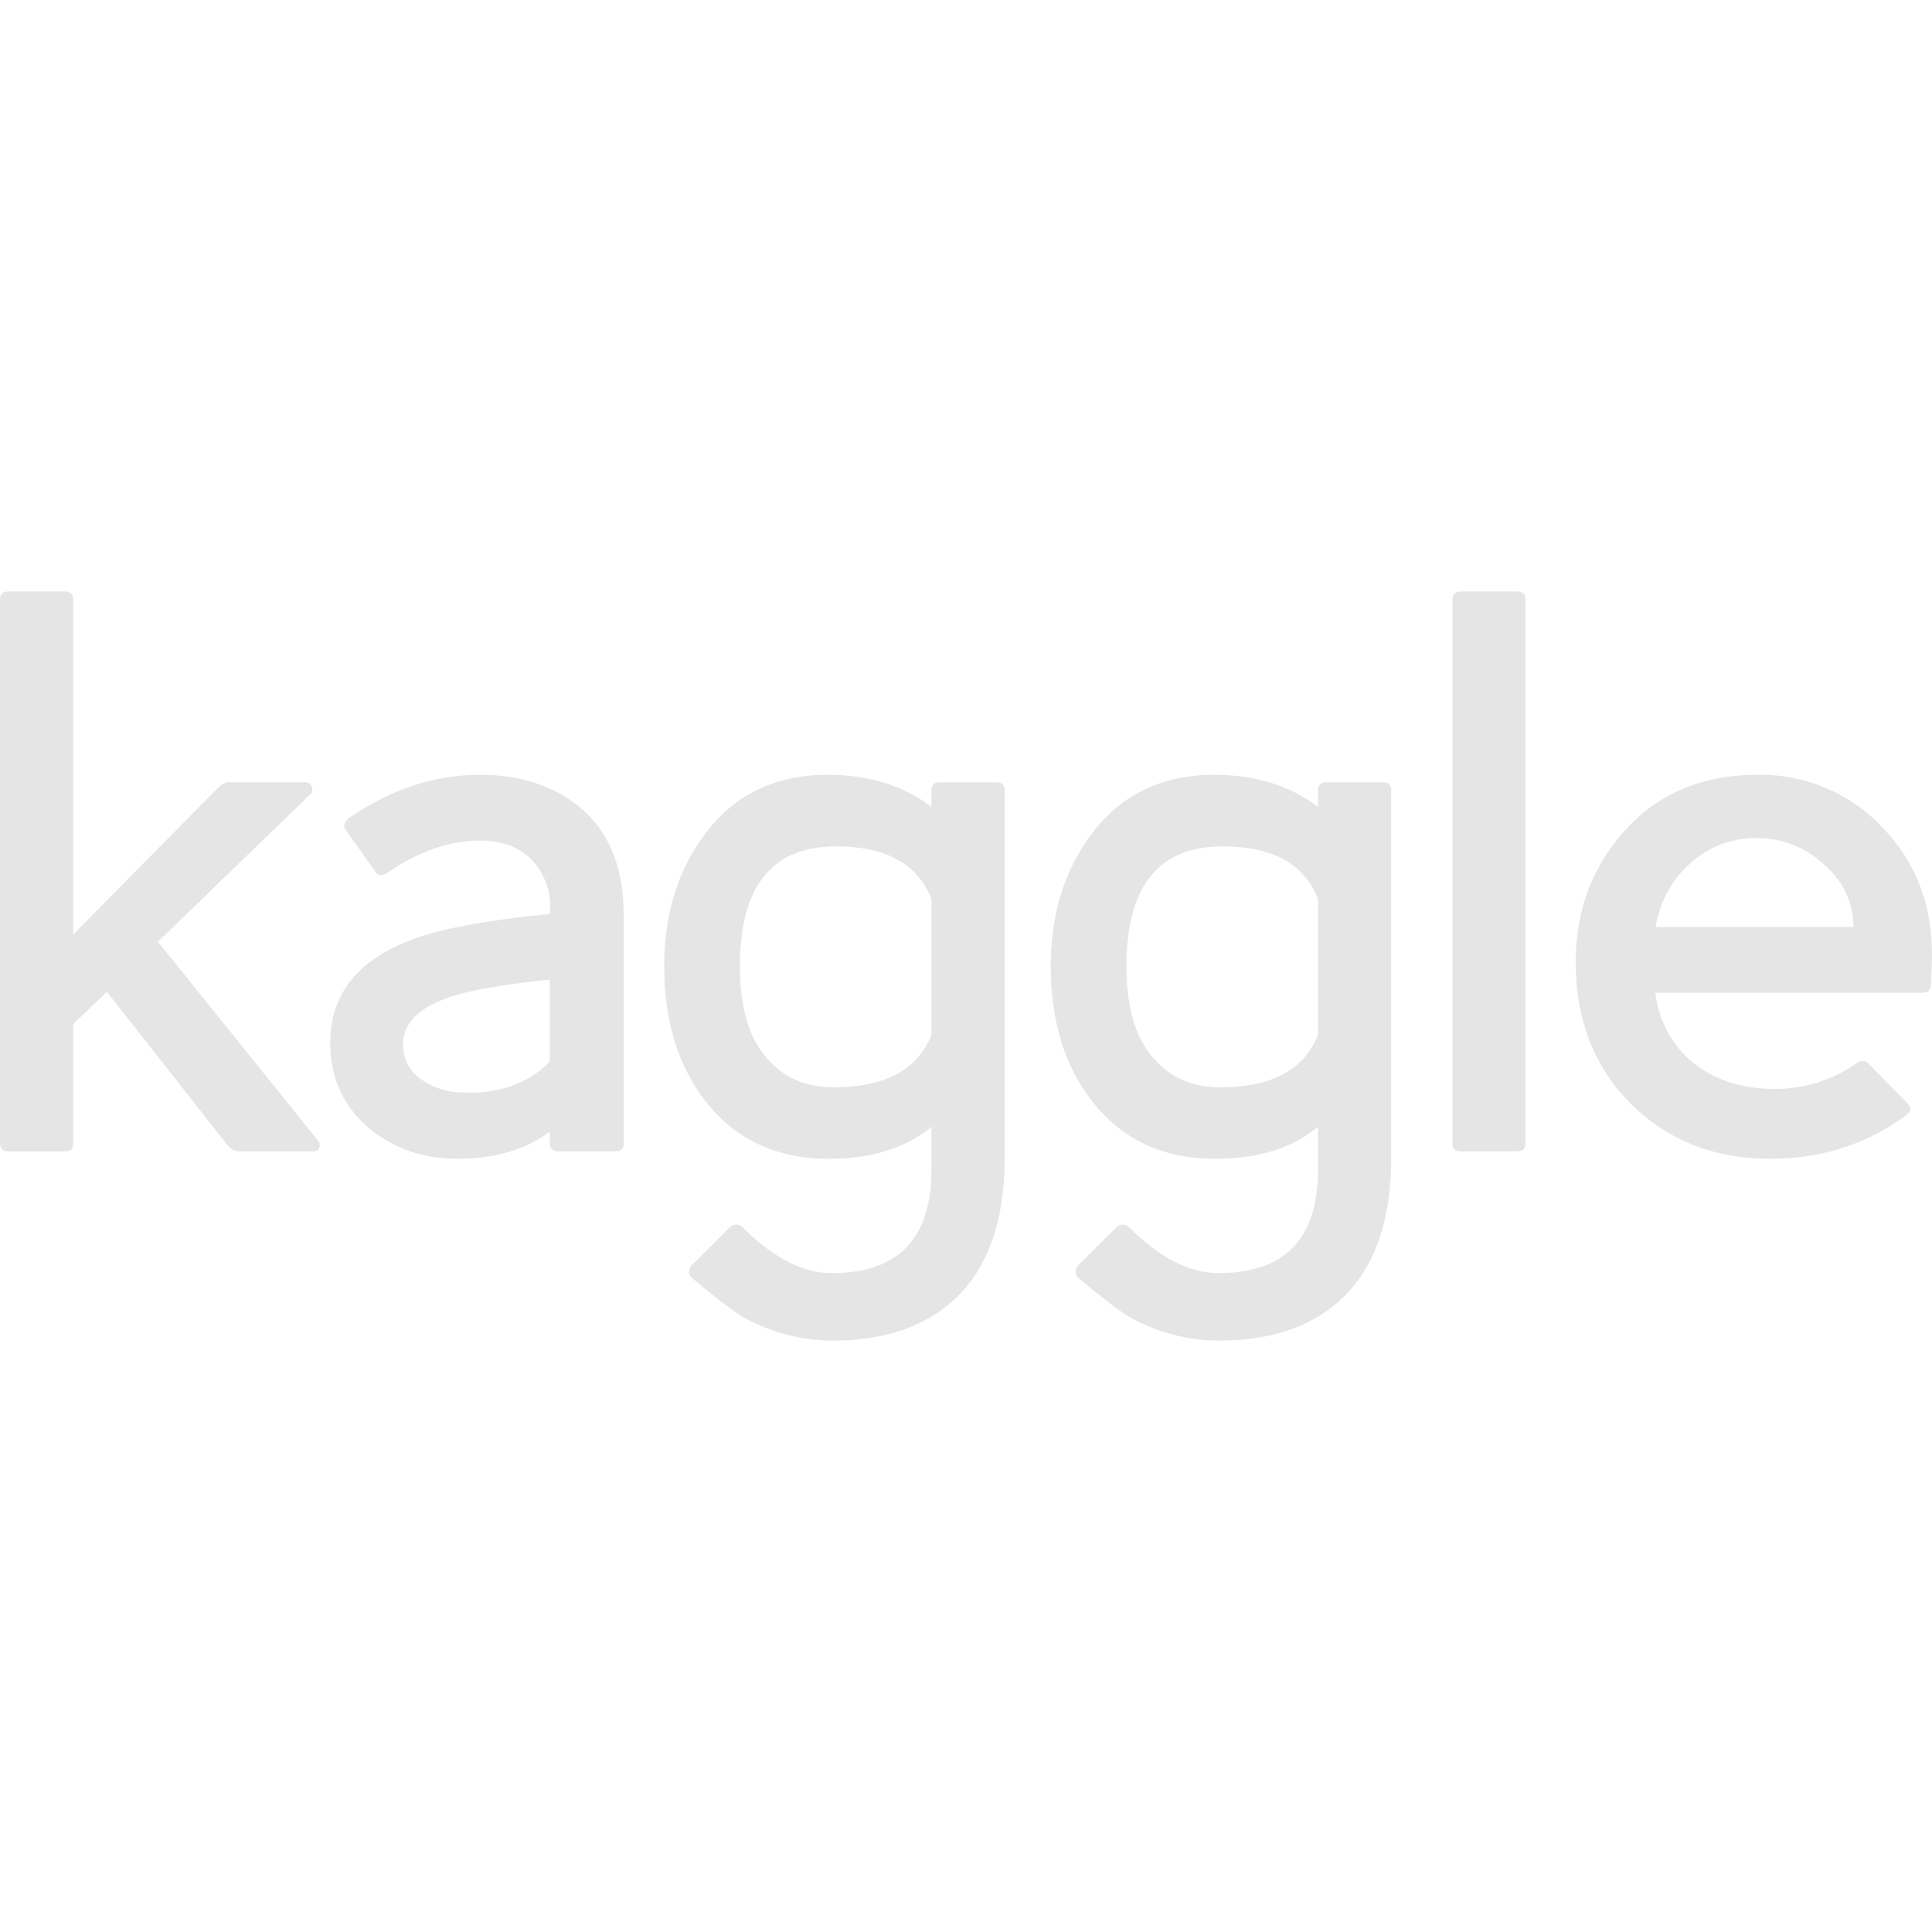
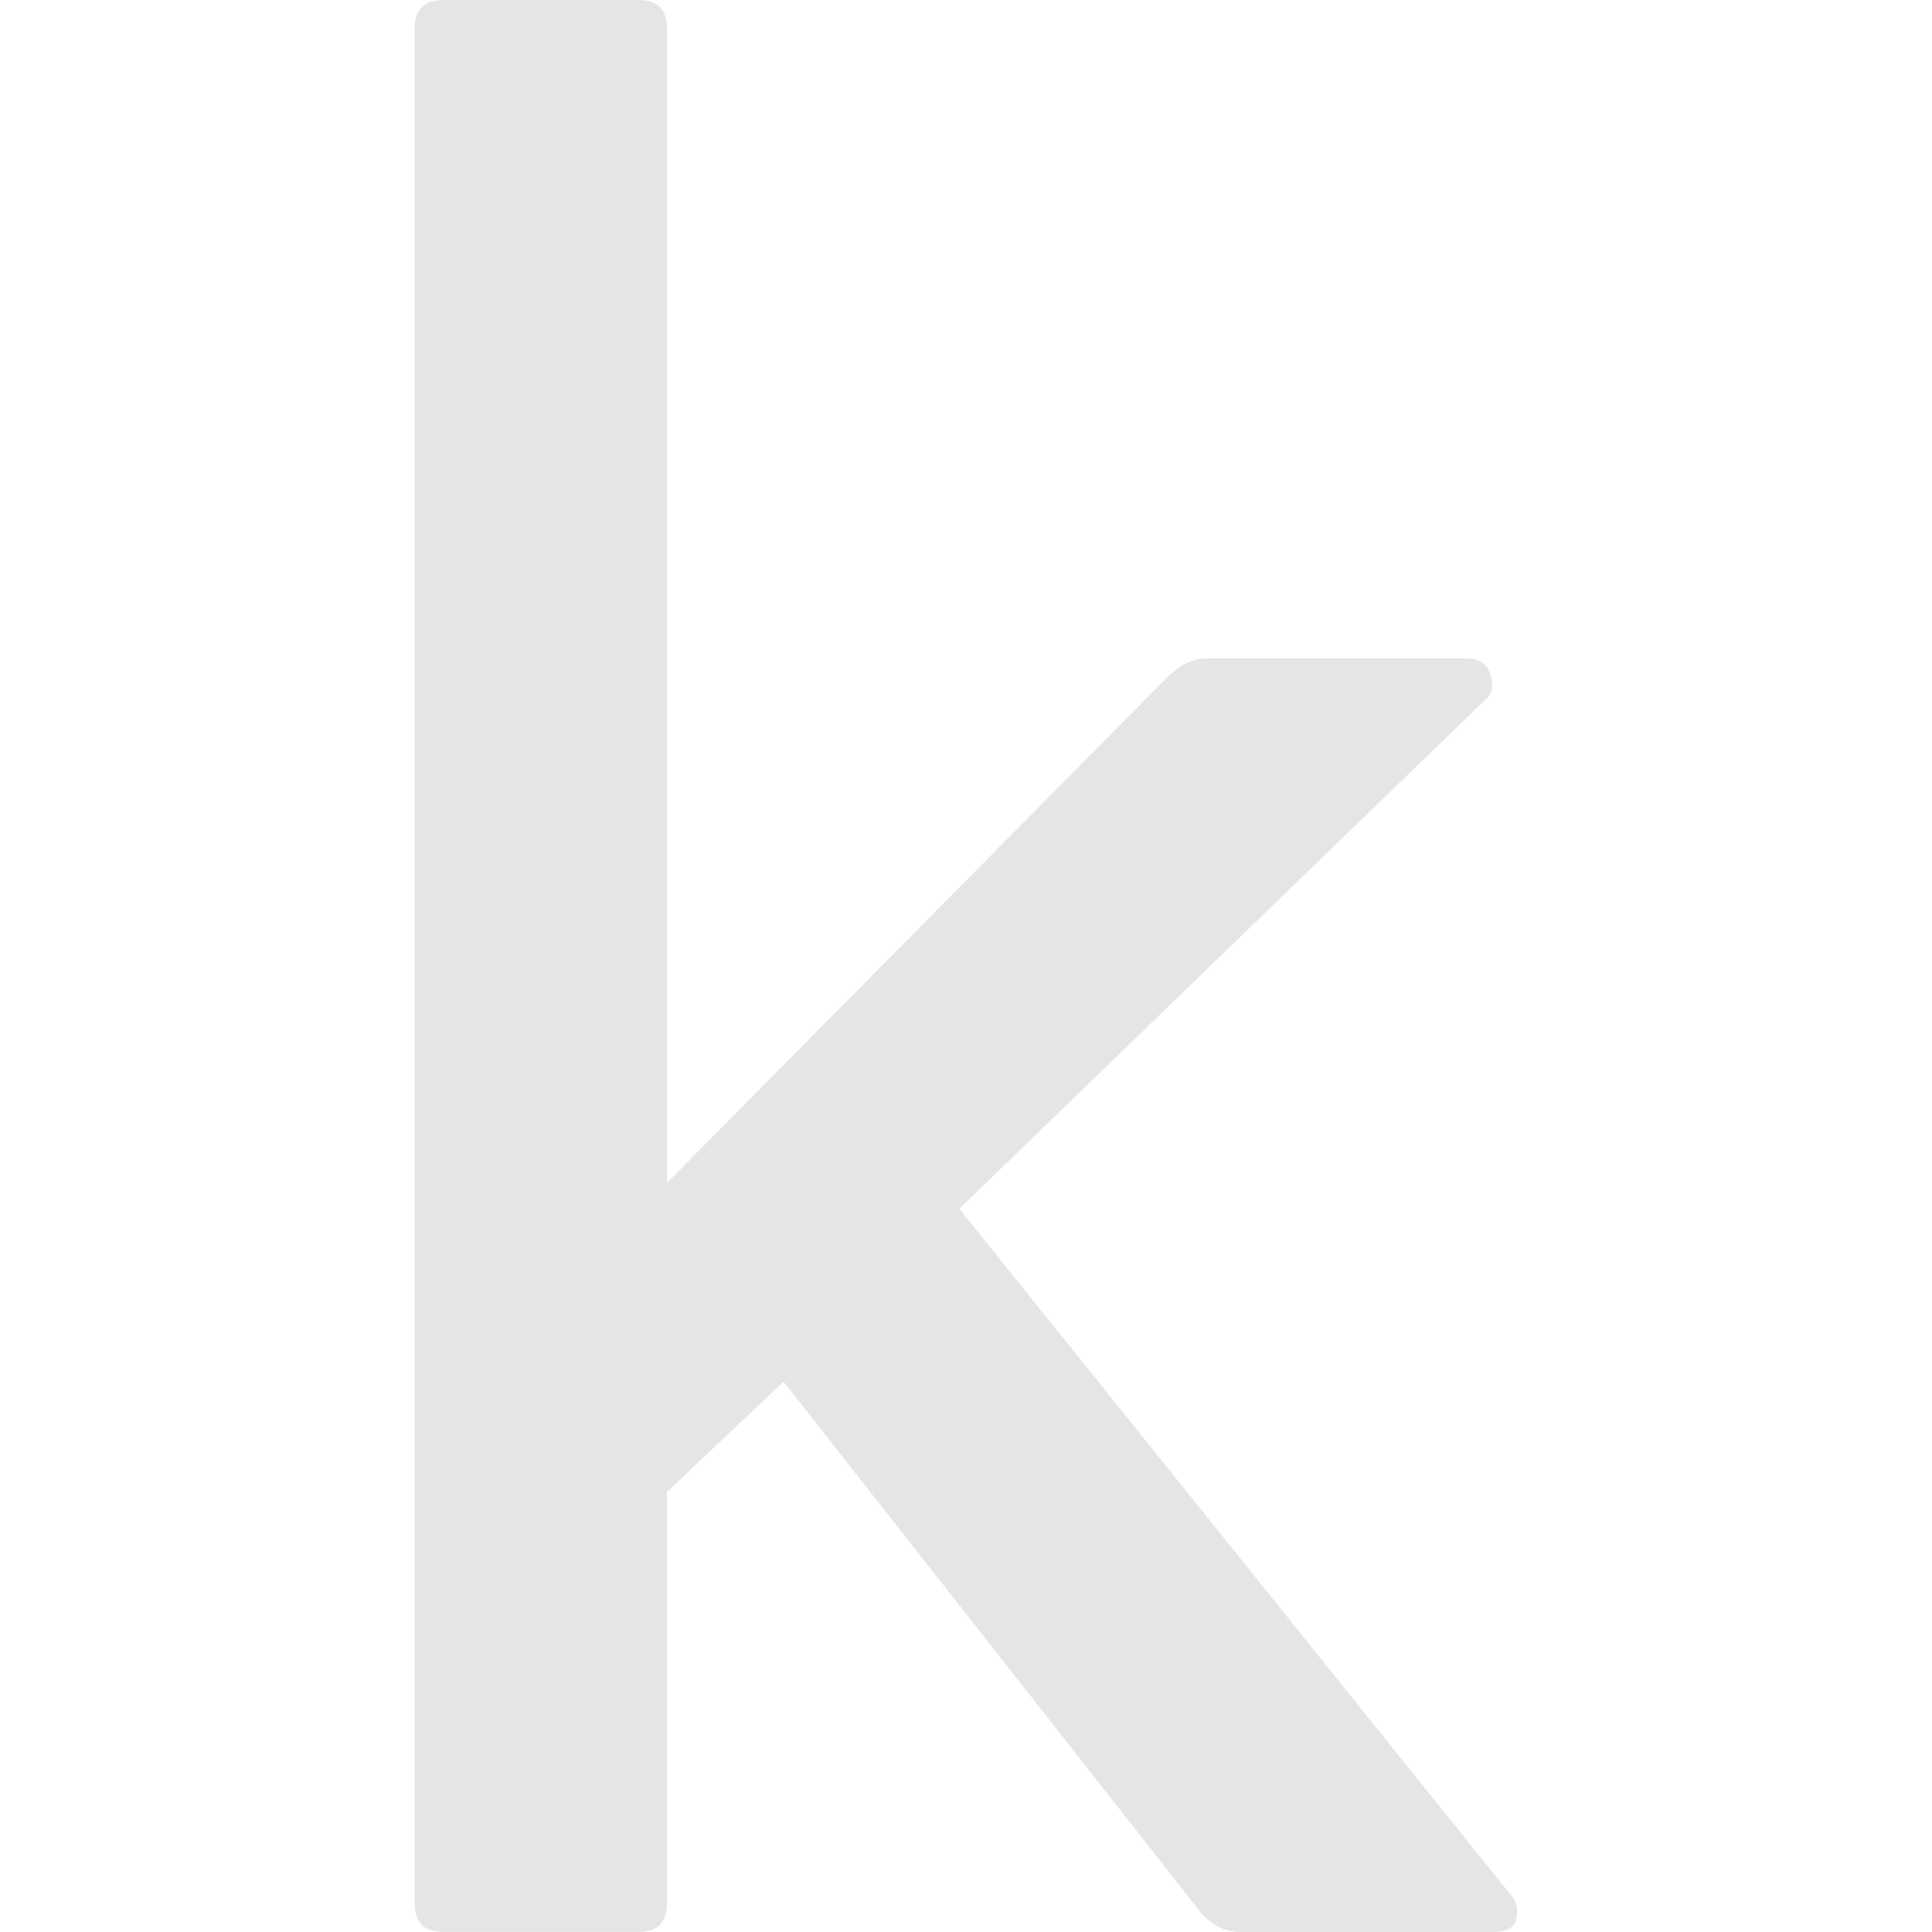
- <svg xmlns="http://www.w3.org/2000/svg" fill="#e5e5e6" width="800px" height="800px" viewBox="0 0 24 24" role="img">
-   <path d="M.102 7.348c-.068 0-.102.034-.102.102v6.752c0 .068.034.102.102.102h.705c.068 0 .103-.034.103-.103v-1.48l.418-.4 1.502 1.91a.184.184 0 0 0 .143.072h.909c.048 0 .075-.013.082-.04.013-.041.006-.075-.02-.102l-1.982-2.462 1.9-1.839c.02-.02.023-.05.01-.092-.014-.034-.041-.05-.082-.05h-.94c-.047 0-.095.023-.143.07L.91 11.608V7.45c0-.068-.035-.102-.103-.102zm18.042 0c-.068 0-.102.034-.102.102v6.752c0 .068.034.101.102.101h.705c.068 0 .102-.034.102-.102V7.45c0-.068-.034-.102-.102-.102zM5.961 9.625c-.565 0-1.11.181-1.634.542-.055.054-.065.102-.031.143l.368.52c.027.048.071.055.133.021.394-.272.783-.409 1.164-.409.293 0 .516.09.669.266a.84.84 0 0 1 .2.644c-.661.068-1.155.15-1.482.245-.83.238-1.246.691-1.246 1.358 0 .422.153.77.46 1.042.313.266.684.398 1.113.398.47 0 .855-.112 1.154-.337v.143c0 .069.038.102.113.102h.704c.068 0 .102-.033.102-.102v-2.829c0-.66-.224-1.14-.674-1.44-.306-.205-.677-.307-1.113-.307zm4.322 0c-.674 0-1.194.263-1.562.787-.313.436-.47.967-.47 1.594 0 .66.163 1.208.49 1.644.375.497.892.745 1.553.745.531 0 .957-.132 1.277-.398v.531c0 .858-.413 1.287-1.236 1.287-.361 0-.732-.19-1.114-.572a.098.098 0 0 0-.071-.03.11.11 0 0 0-.082.03l-.48.48c-.04.062-.038.113.01.154.136.115.256.212.358.29.102.079.19.142.265.19.354.197.729.296 1.124.296.68 0 1.207-.193 1.578-.577.371-.385.557-.949.557-1.69V9.82c0-.068-.034-.102-.102-.102h-.705c-.069 0-.102.034-.102.102v.204c-.348-.266-.777-.399-1.287-.399zm4.803 0c-.675 0-1.195.263-1.563.787-.313.436-.47.967-.47 1.594 0 .66.163 1.208.49 1.644.375.497.892.745 1.553.745.531 0 .957-.132 1.277-.398v.531c0 .858-.412 1.287-1.236 1.287-.361 0-.732-.19-1.114-.572a.098.098 0 0 0-.071-.03.11.11 0 0 0-.082.03l-.48.48c-.04.062-.037.113.01.154.136.115.256.212.358.29.102.079.19.142.266.19.354.197.728.296 1.123.296.681 0 1.207-.193 1.578-.577.371-.385.557-.949.557-1.69V9.82c0-.068-.034-.102-.102-.102h-.705c-.068 0-.102.034-.102.102v.204c-.348-.266-.777-.399-1.287-.399zm6.745 0c-.653 0-1.185.211-1.593.634-.443.463-.664 1.028-.664 1.695 0 .709.225 1.29.674 1.747.463.463 1.042.694 1.737.694.646 0 1.215-.183 1.705-.551.055-.041.055-.088 0-.143l-.48-.49c-.04-.041-.092-.041-.153 0-.3.21-.637.316-1.011.316-.423 0-.773-.119-1.052-.357a1.318 1.318 0 0 1-.43-.838h3.32c.068 0 .102-.034.102-.102l.01-.224c.035-.688-.166-1.26-.602-1.717a2.075 2.075 0 0 0-1.563-.664zm-.02.787a1.2 1.2 0 0 1 .837.317c.246.21.371.473.378.786h-2.461c.06-.327.207-.593.439-.797.231-.204.5-.306.807-.306zm-11.425.102c.62 0 1.014.218 1.185.654v1.685c-.17.436-.576.654-1.216.654-.313 0-.569-.099-.766-.296-.266-.252-.398-.654-.398-1.206 0-.994.398-1.491 1.195-1.491zm4.802 0c.62 0 1.015.218 1.185.654v1.685c-.17.436-.576.654-1.216.654-.313 0-.568-.099-.766-.296-.265-.252-.398-.654-.398-1.206 0-.994.398-1.491 1.195-1.491zm-8.359 1.655v1.021c-.286.286-.667.412-1.144.378a.88.88 0 0 1-.45-.158.516.516 0 0 1-.224-.363c-.034-.266.116-.47.45-.613.245-.109.7-.197 1.368-.265z" />
+ <svg xmlns="http://www.w3.org/2000/svg" fill="#e5e5e6" width="800px" height="800px" viewBox="0 0 32 32">
+   <path d="M25.099 31.812c-0.025 0.12-0.156 0.188-0.375 0.188h-4.183c-0.249 0-0.468-0.109-0.656-0.328l-6.907-8.787-1.932 1.828v6.817c0 0.313-0.151 0.469-0.463 0.469h-3.245c-0.312 0-0.469-0.156-0.469-0.469v-31.061c0-0.308 0.157-0.469 0.469-0.469h3.245c0.312 0 0.463 0.161 0.463 0.469v19.124l8.271-8.359c0.224-0.224 0.443-0.328 0.661-0.328h4.319c0.192 0 0.317 0.077 0.38 0.239 0.063 0.199 0.047 0.339-0.047 0.417l-8.74 8.459 9.115 11.343c0.125 0.141 0.156 0.276 0.093 0.48z" />
</svg>
